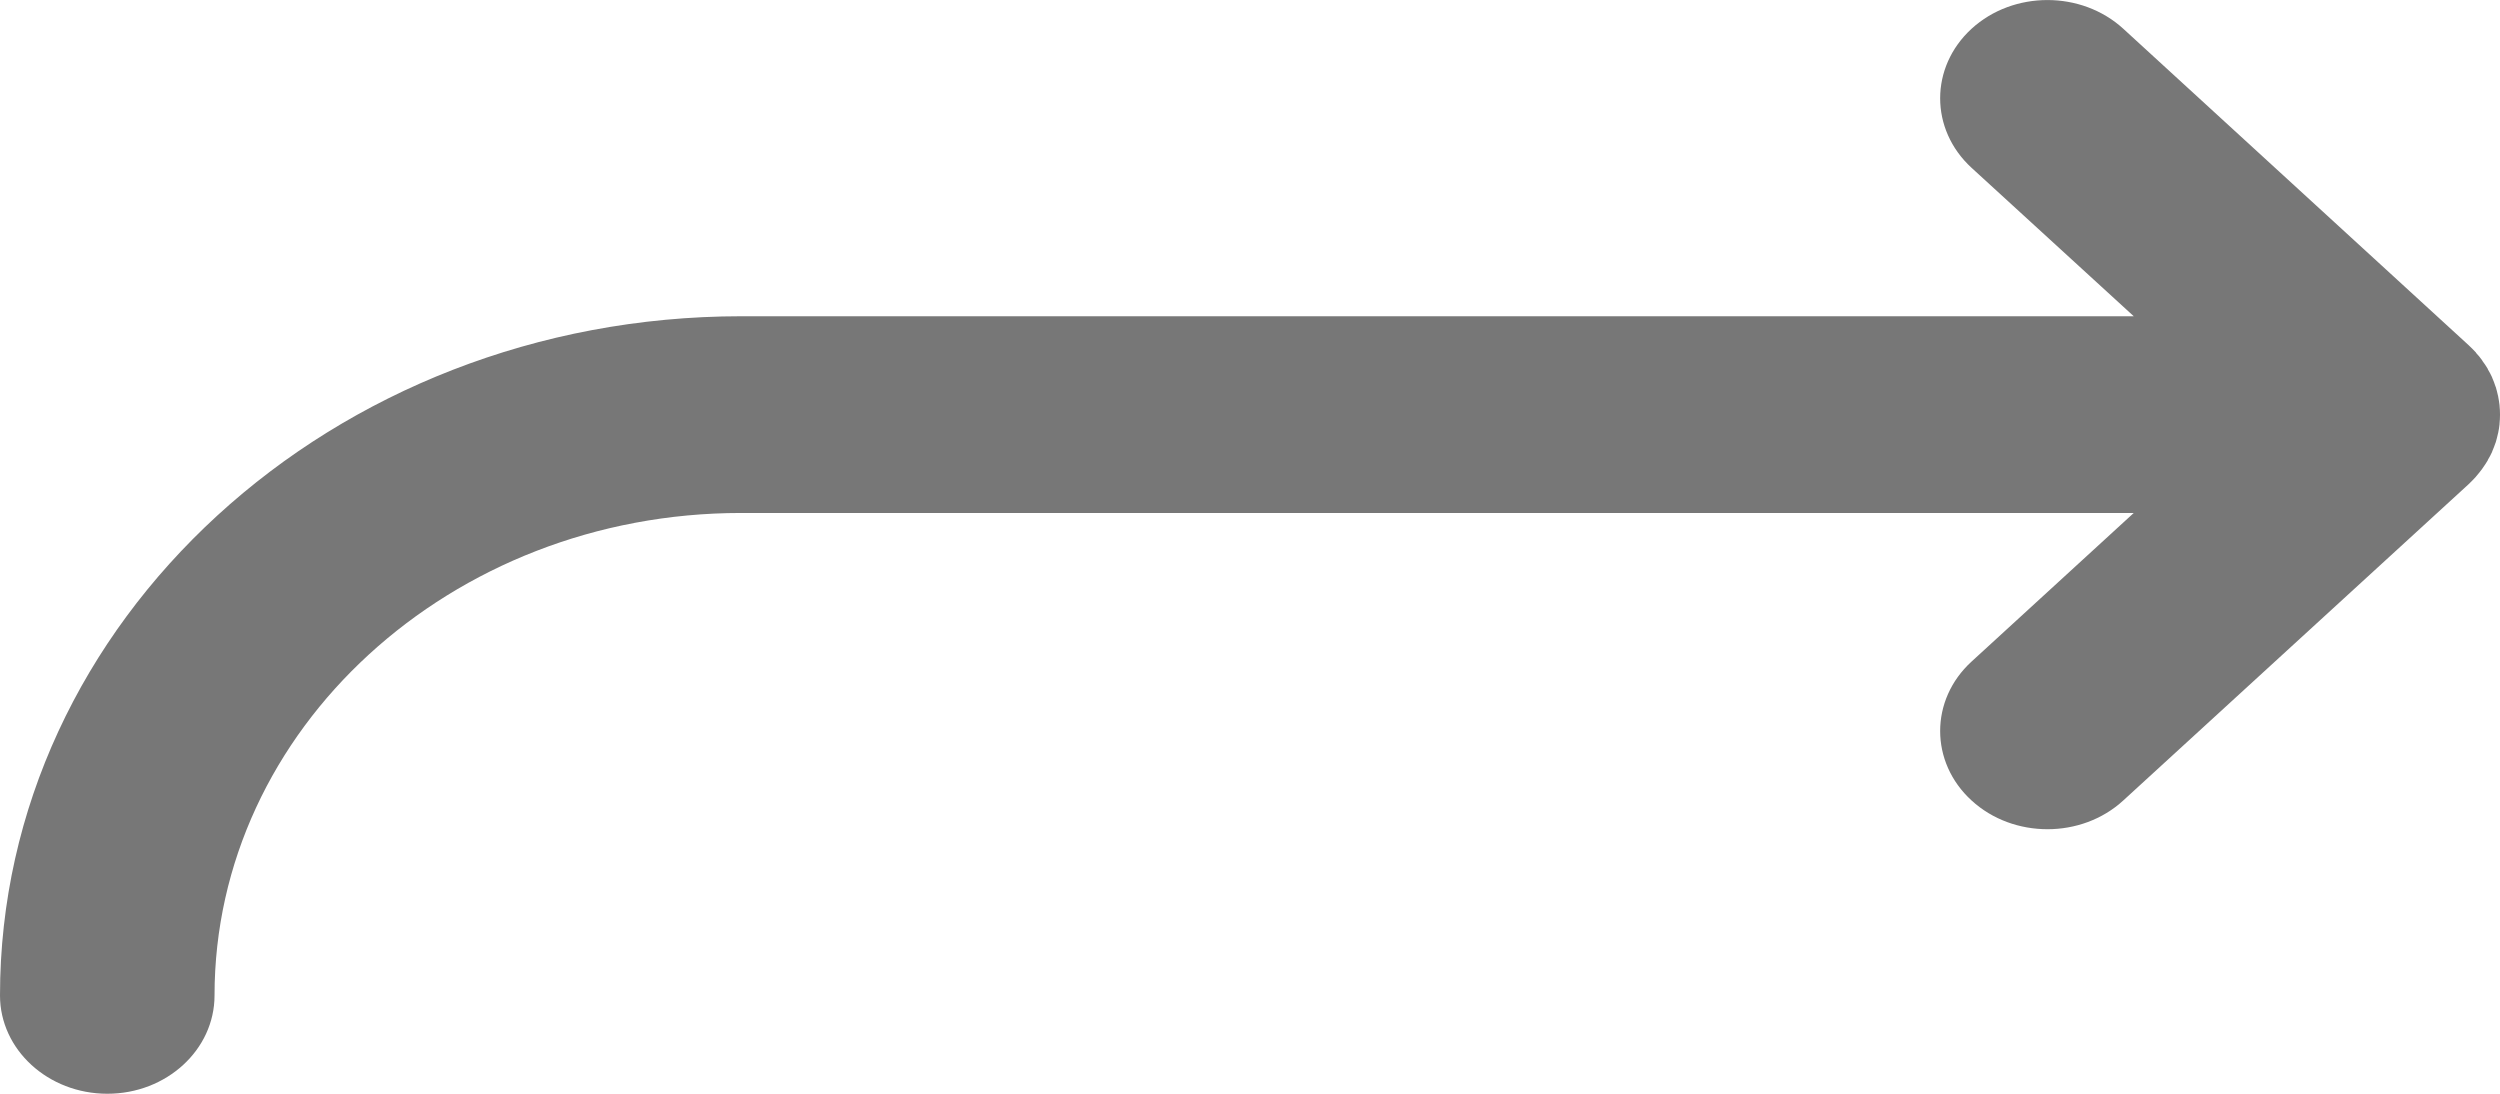
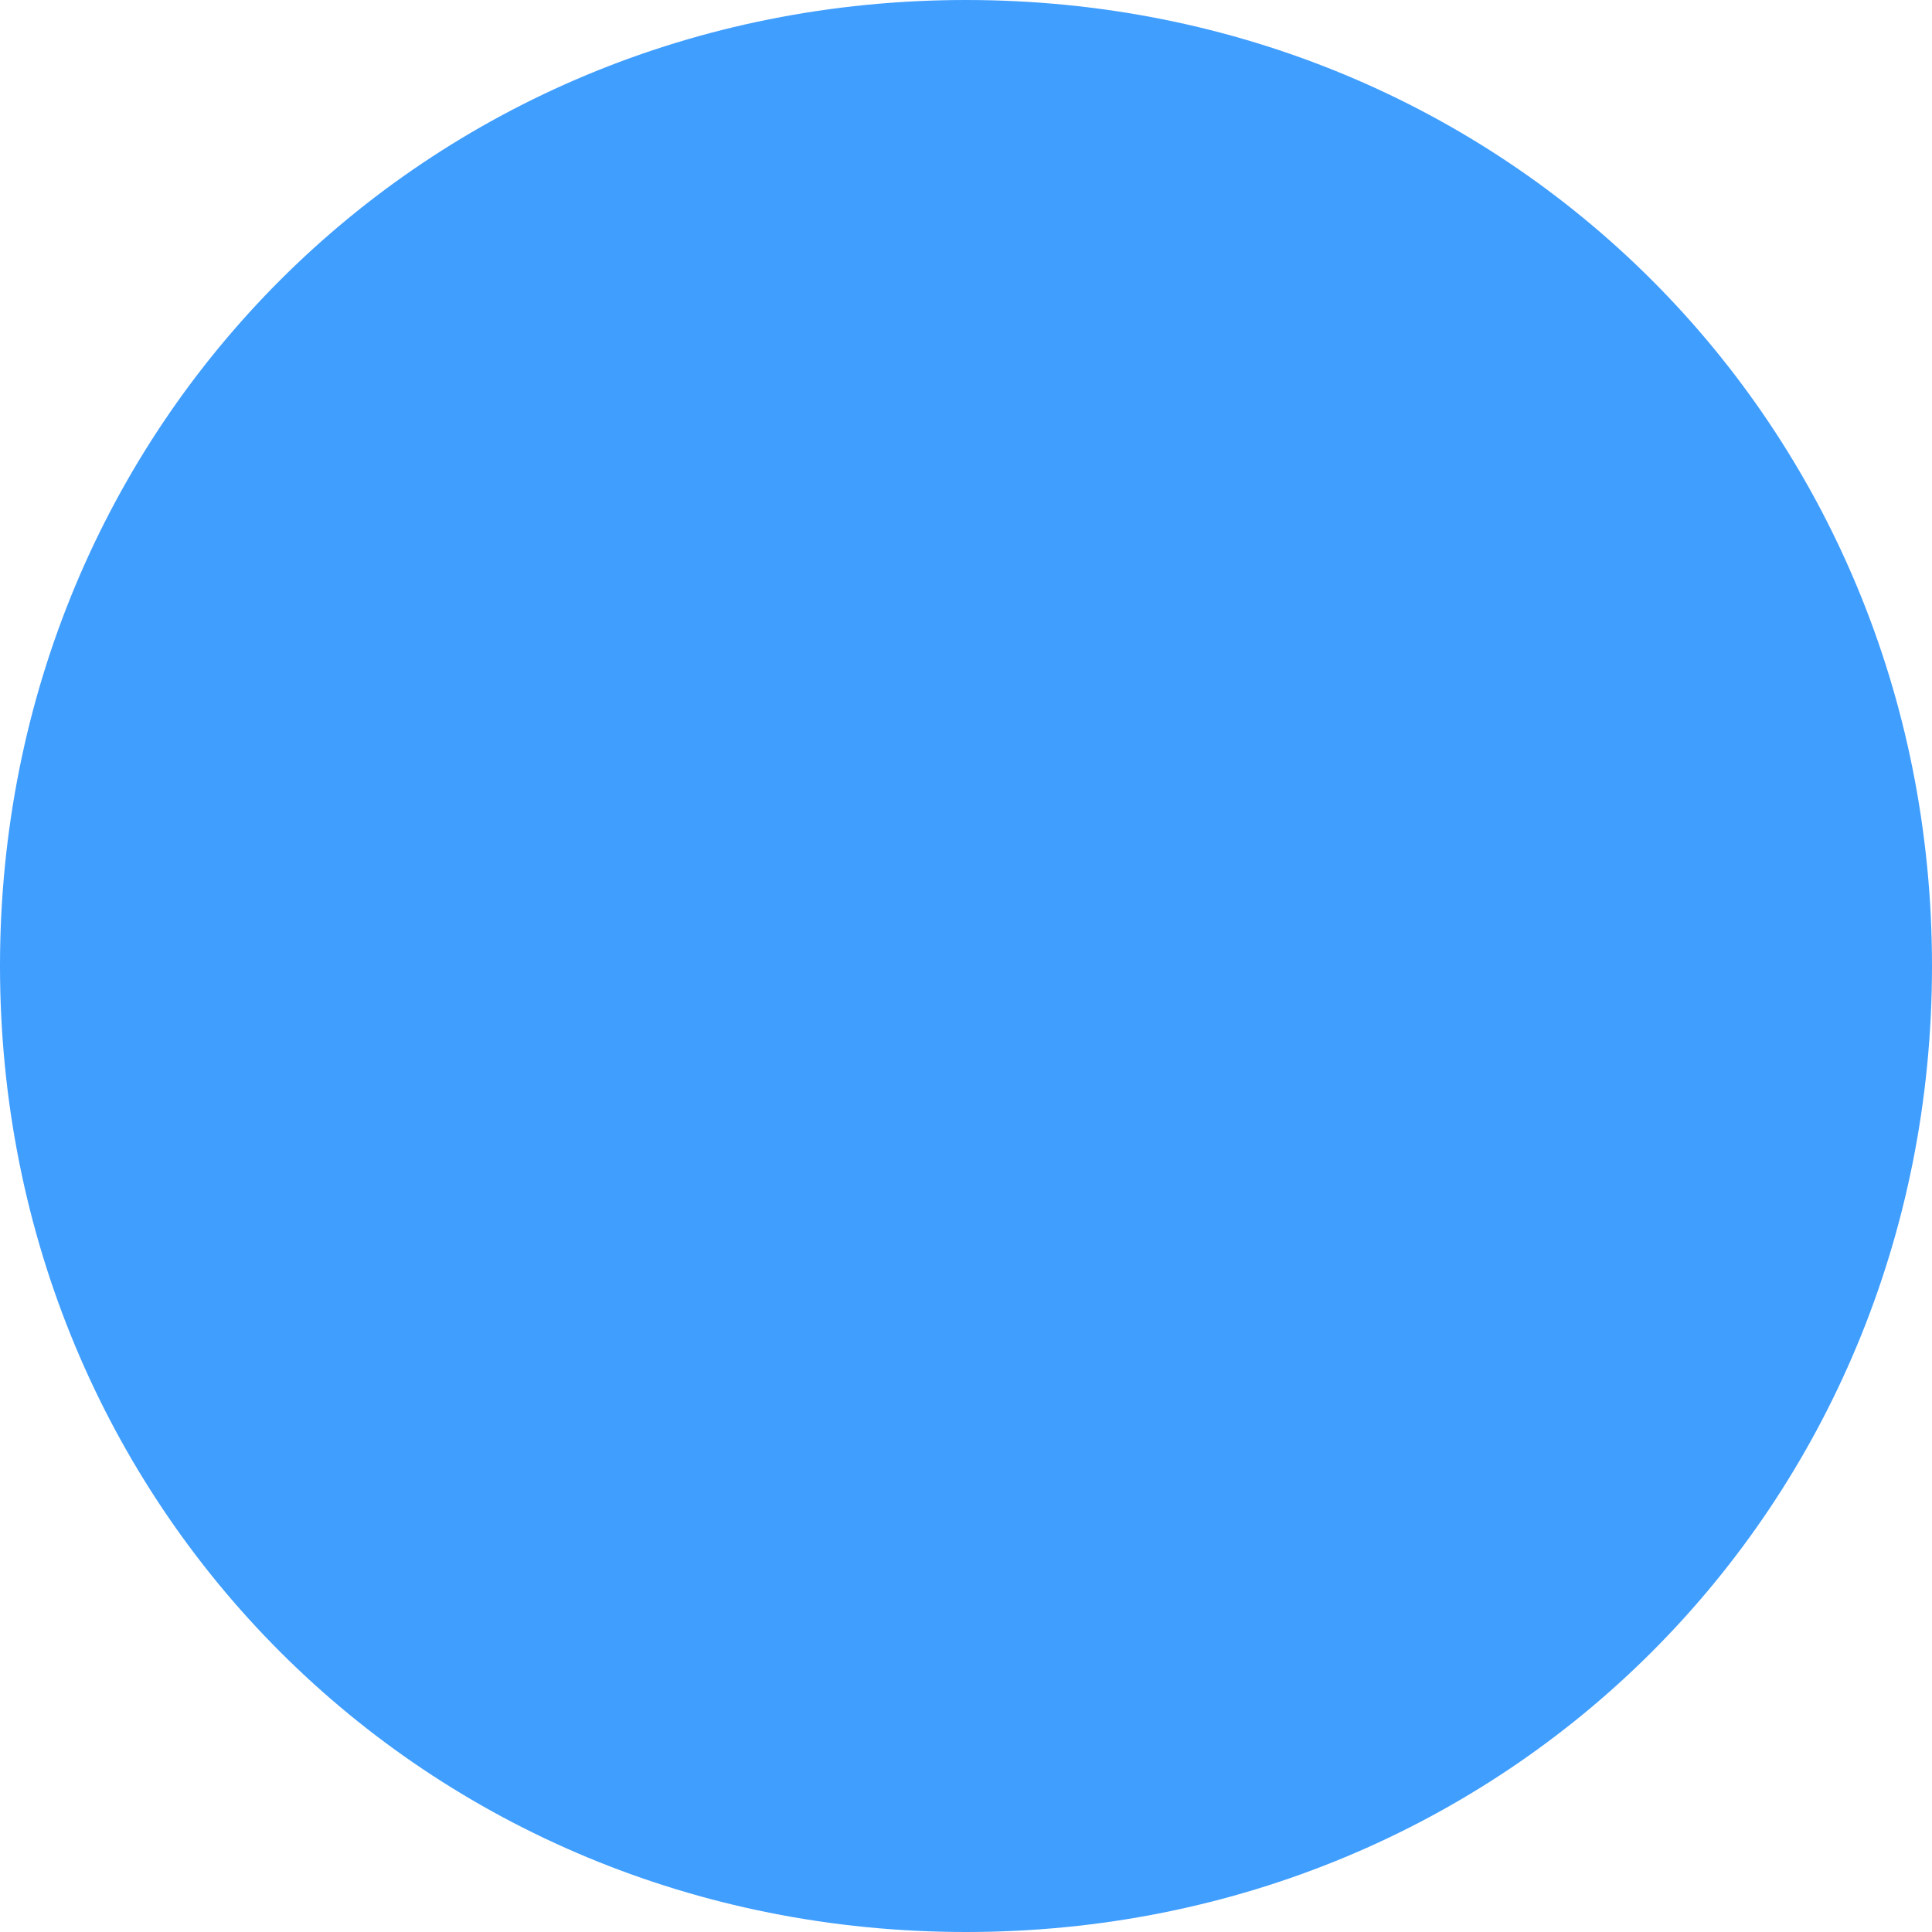
- <svg xmlns="http://www.w3.org/2000/svg" version="1.1" width="16px" height="7px">
-   <g transform="matrix(1 0 0 1 -99 -62 )">
-     <path d="M 0 6.371  C 0 6.718  0.308 7  0.687 7  C 1.066 7  1.373 6.718  1.373 6.371  C 1.373 4.668  2.885 3.283  4.743 3.283  L 13.656 3.283  L 12.618 4.234  C 12.35 4.479  12.35 4.878  12.618 5.123  C 12.752 5.246  12.928 5.307  13.104 5.307  C 13.279 5.307  13.455 5.246  13.589 5.123  L 15.799 3.099  C 15.815 3.084  15.83 3.068  15.845 3.052  C 15.846 3.051  15.847 3.049  15.848 3.048  C 15.861 3.033  15.873 3.018  15.885 3.002  C 15.886 3  15.888 2.998  15.889 2.996  C 15.9 2.981  15.91 2.965  15.92 2.949  C 15.921 2.947  15.923 2.944  15.923 2.942  C 15.933 2.926  15.941 2.91  15.949 2.893  C 15.95 2.891  15.95 2.889  15.951 2.887  C 15.958 2.87  15.965 2.853  15.971 2.835  C 15.972 2.833  15.972 2.832  15.973 2.83  C 15.978 2.812  15.983 2.794  15.987 2.775  C 15.988 2.774  15.988 2.773  15.988 2.772  C 15.992 2.753  15.995 2.734  15.997 2.715  C 15.997 2.714  15.997 2.713  15.997 2.712  C 16.001 2.673  16.001 2.634  15.997 2.595  C 15.997 2.594  15.997 2.593  15.997 2.593  C 15.995 2.573  15.991 2.554  15.988 2.536  C 15.988 2.534  15.988 2.533  15.987 2.532  C 15.983 2.513  15.978 2.495  15.973 2.477  C 15.972 2.476  15.972 2.474  15.971 2.473  C 15.965 2.455  15.959 2.437  15.951 2.42  C 15.95 2.418  15.95 2.416  15.949 2.414  C 15.941 2.397  15.933 2.381  15.923 2.365  C 15.923 2.363  15.921 2.36  15.92 2.358  C 15.911 2.342  15.9 2.327  15.889 2.312  C 15.888 2.309  15.886 2.307  15.885 2.305  C 15.874 2.289  15.861 2.274  15.848 2.26  C 15.847 2.258  15.846 2.257  15.845 2.255  C 15.83 2.239  15.815 2.224  15.799 2.209  L 13.589 0.184  C 13.321 -0.061  12.886 -0.061  12.618 0.184  C 12.35 0.43  12.35 0.828  12.618 1.074  L 13.656 2.024  L 4.743 2.024  C 2.128 2.025  0 3.975  0 6.371  Z " fill-rule="nonzero" fill="#777777" stroke="none" transform="matrix(1 0 0 1 99 62 )" />
+ <svg xmlns="http://www.w3.org/2000/svg" version="1.1" width="12px" height="12px">
+   <g transform="matrix(1 0 0 1 -16 -14 )">
+     <path d="M 22 14  C 25.36 14  28 16.64  28 20  C 28 23.36  25.36 26  22 26  C 18.64 26  16 23.36  16 20  C 16 16.64  18.64 14  22 14  Z " fill-rule="nonzero" fill="#409eff" stroke="none" />
  </g>
</svg>
